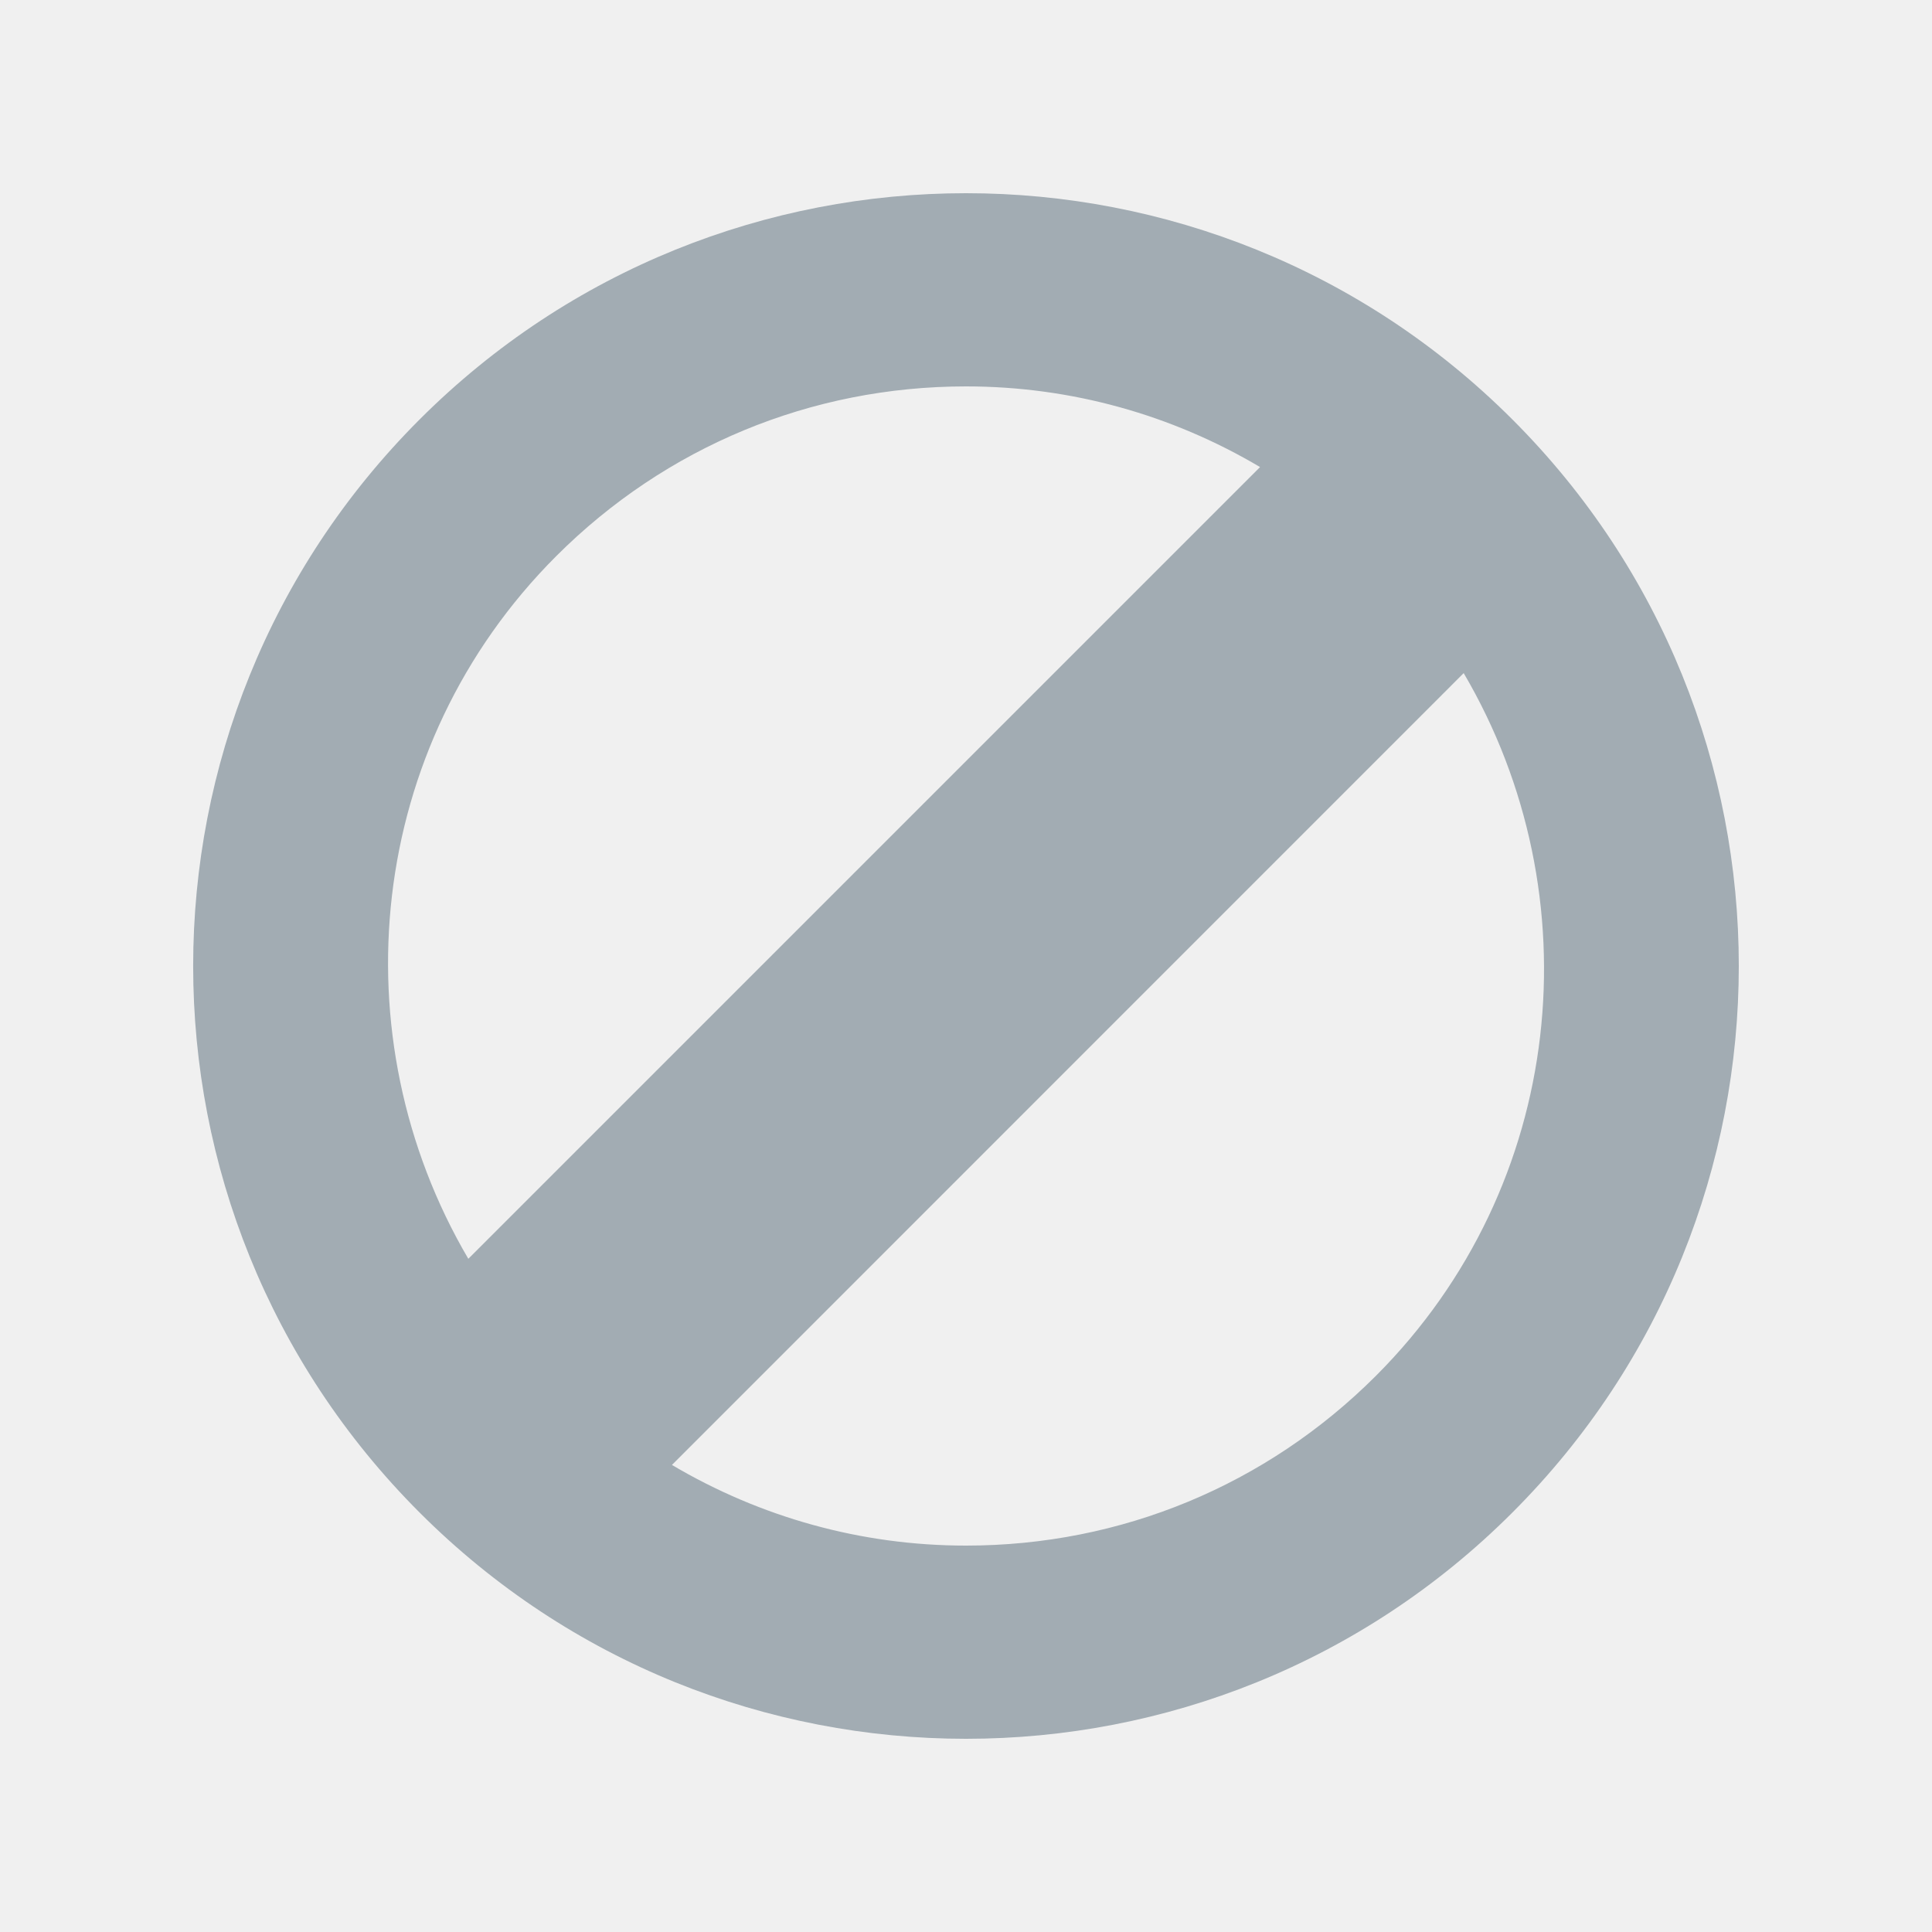
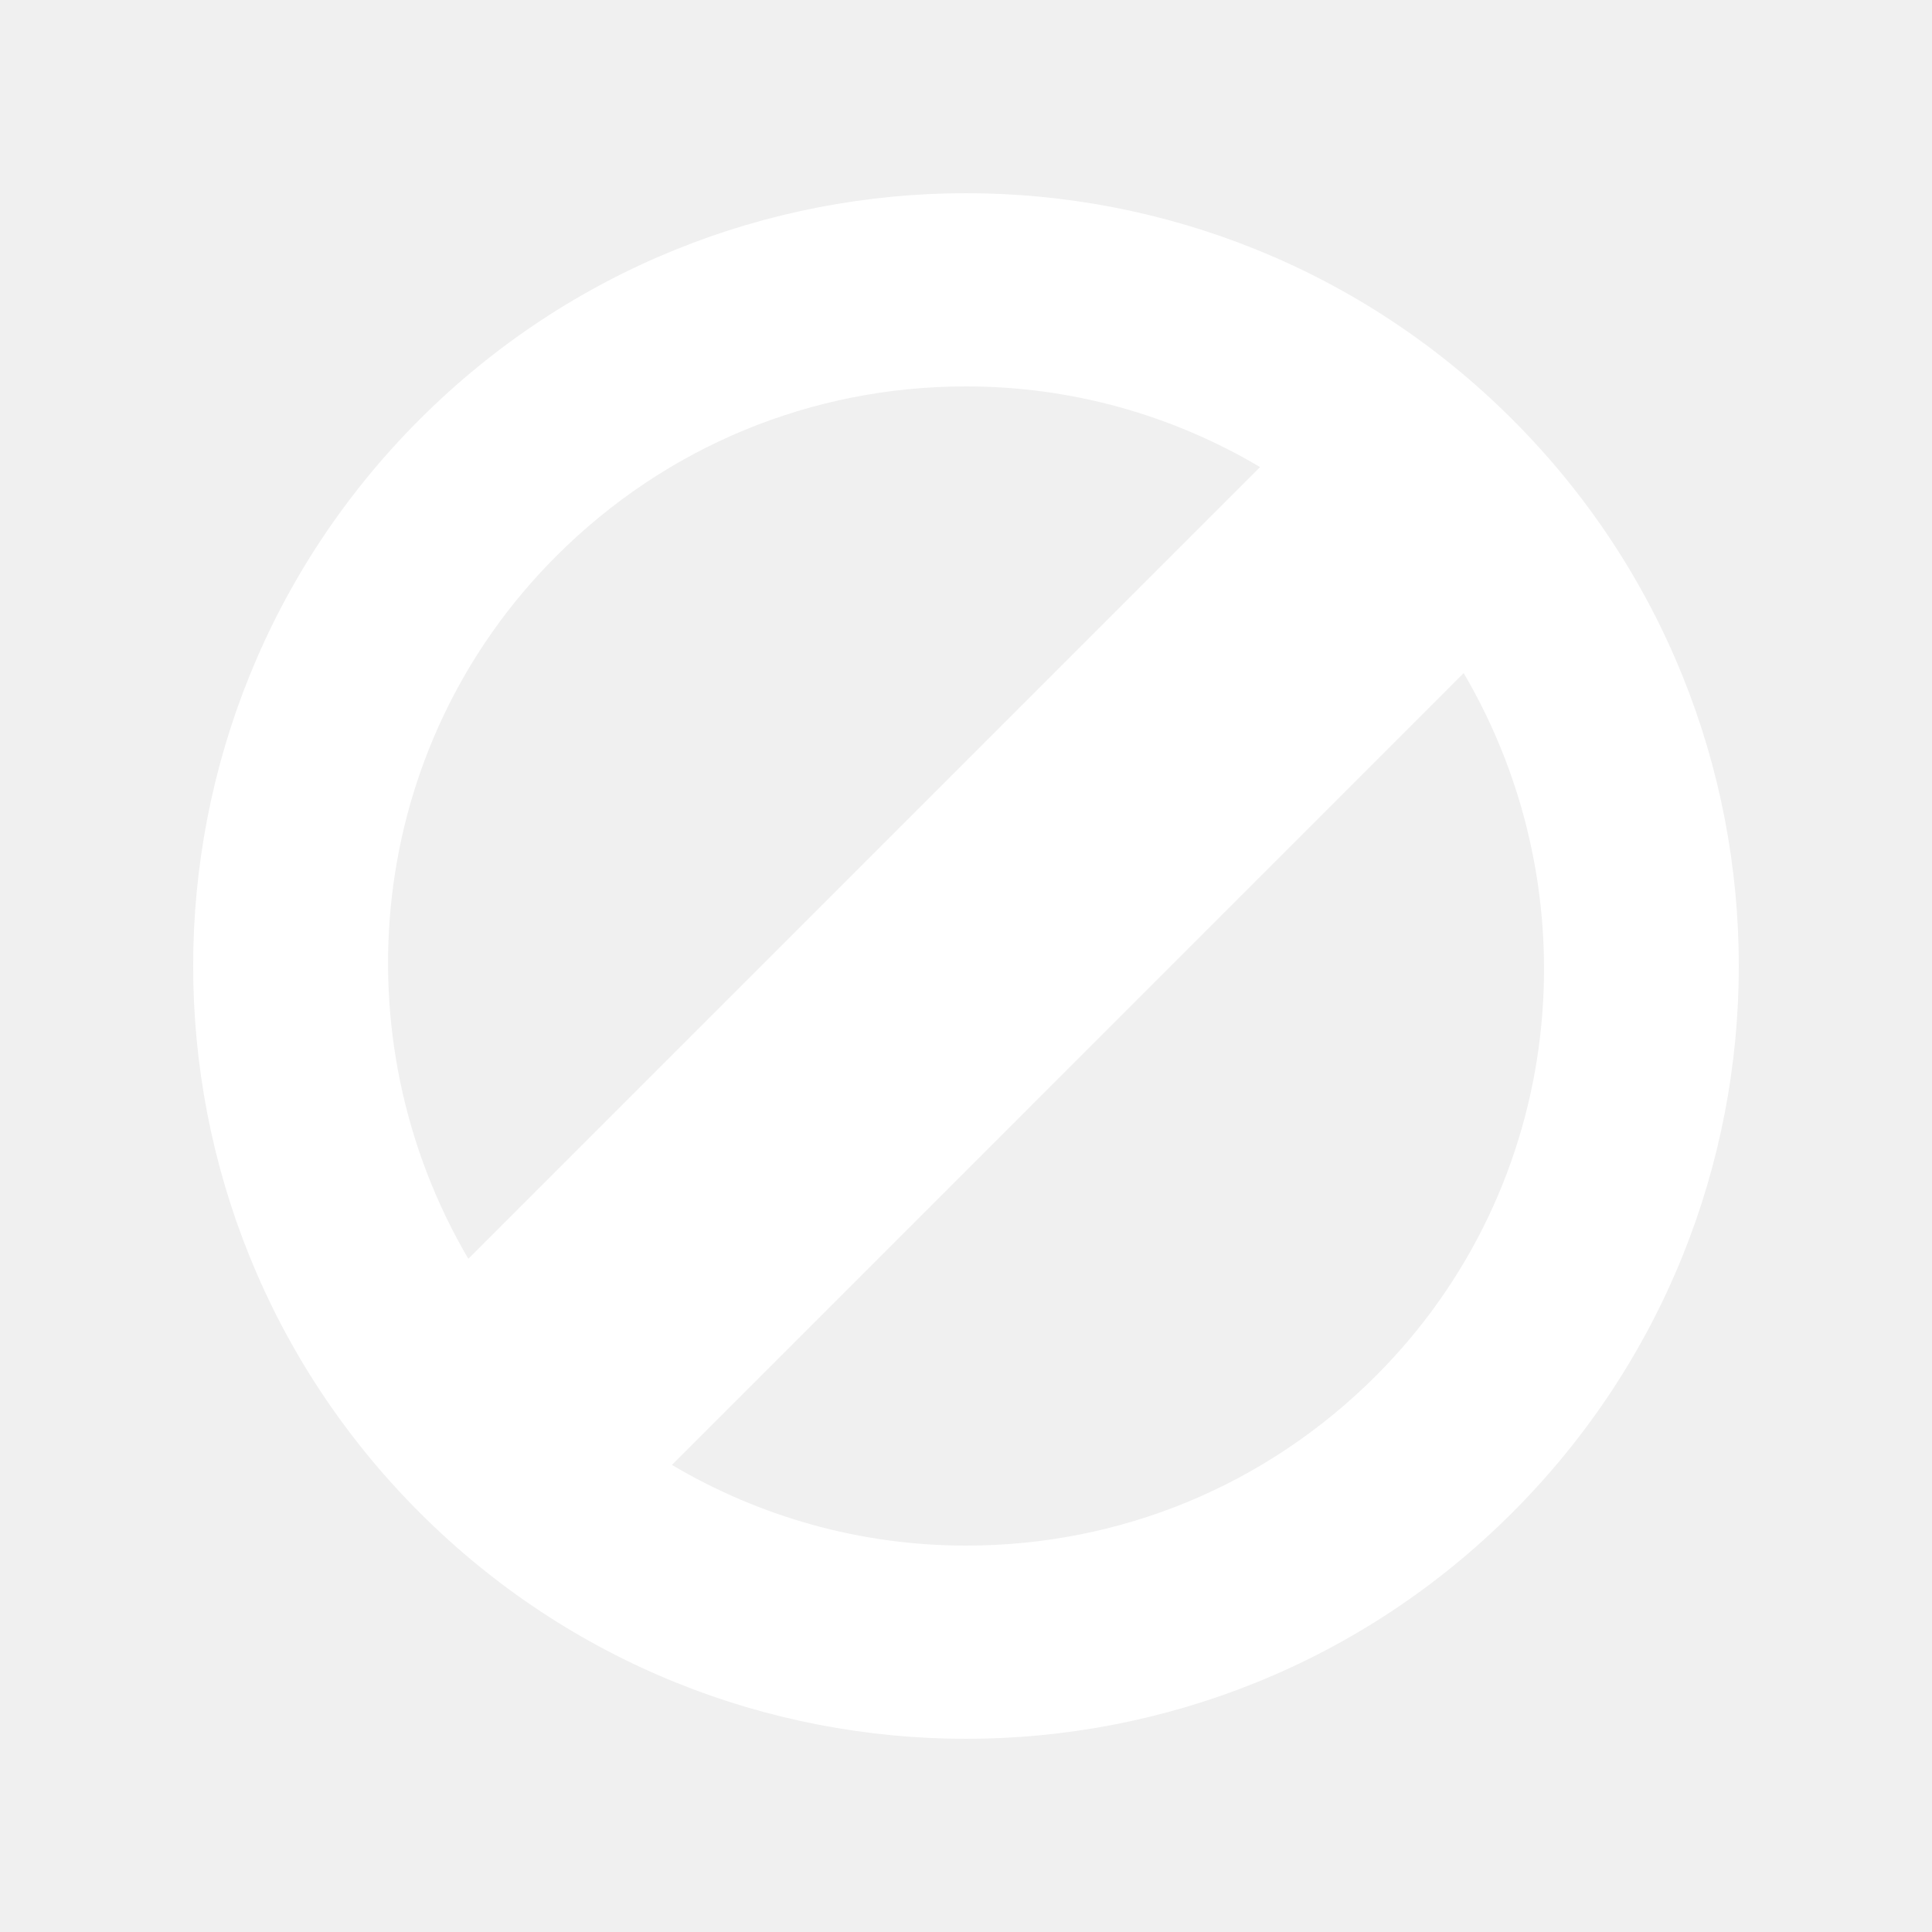
<svg xmlns="http://www.w3.org/2000/svg" width="20" height="20" viewBox="0 0 20 20" enable-background="new 0 0 20 20">
-   <path fill="#a2acb3" d="m15.657 4.343c-1.562-1.562-3.61-2.343-5.657-2.343-2.047 0-4.095.781-5.657 2.343-3.124 3.124-3.125 8.189 0 11.314 1.562 1.563 3.61 2.343 5.657 2.343 2.047 0 4.095-.78 5.657-2.343 3.124-3.125 3.124-8.19 0-11.314m-9.899 1.414c1.133-1.133 2.639-1.757 4.242-1.757 1.089 0 2.131.294 3.044.835l-8.196 8.196c-1.35-2.299-1.061-5.303.91-7.274m8.485 8.486c-1.134 1.133-2.639 1.757-4.243 1.757-1.089 0-2.131-.295-3.044-.835l8.196-8.197c1.351 2.3 1.062 5.303-.909 7.275" />
+   <path fill="#ffffff" d="m15.657 4.343c-1.562-1.562-3.61-2.343-5.657-2.343-2.047 0-4.095.781-5.657 2.343-3.124 3.124-3.125 8.189 0 11.314 1.562 1.563 3.61 2.343 5.657 2.343 2.047 0 4.095-.78 5.657-2.343 3.124-3.125 3.124-8.19 0-11.314m-9.899 1.414c1.133-1.133 2.639-1.757 4.242-1.757 1.089 0 2.131.294 3.044.835l-8.196 8.196c-1.35-2.299-1.061-5.303.91-7.274m8.485 8.486c-1.134 1.133-2.639 1.757-4.243 1.757-1.089 0-2.131-.295-3.044-.835l8.196-8.197c1.351 2.3 1.062 5.303-.909 7.275" />
</svg>
